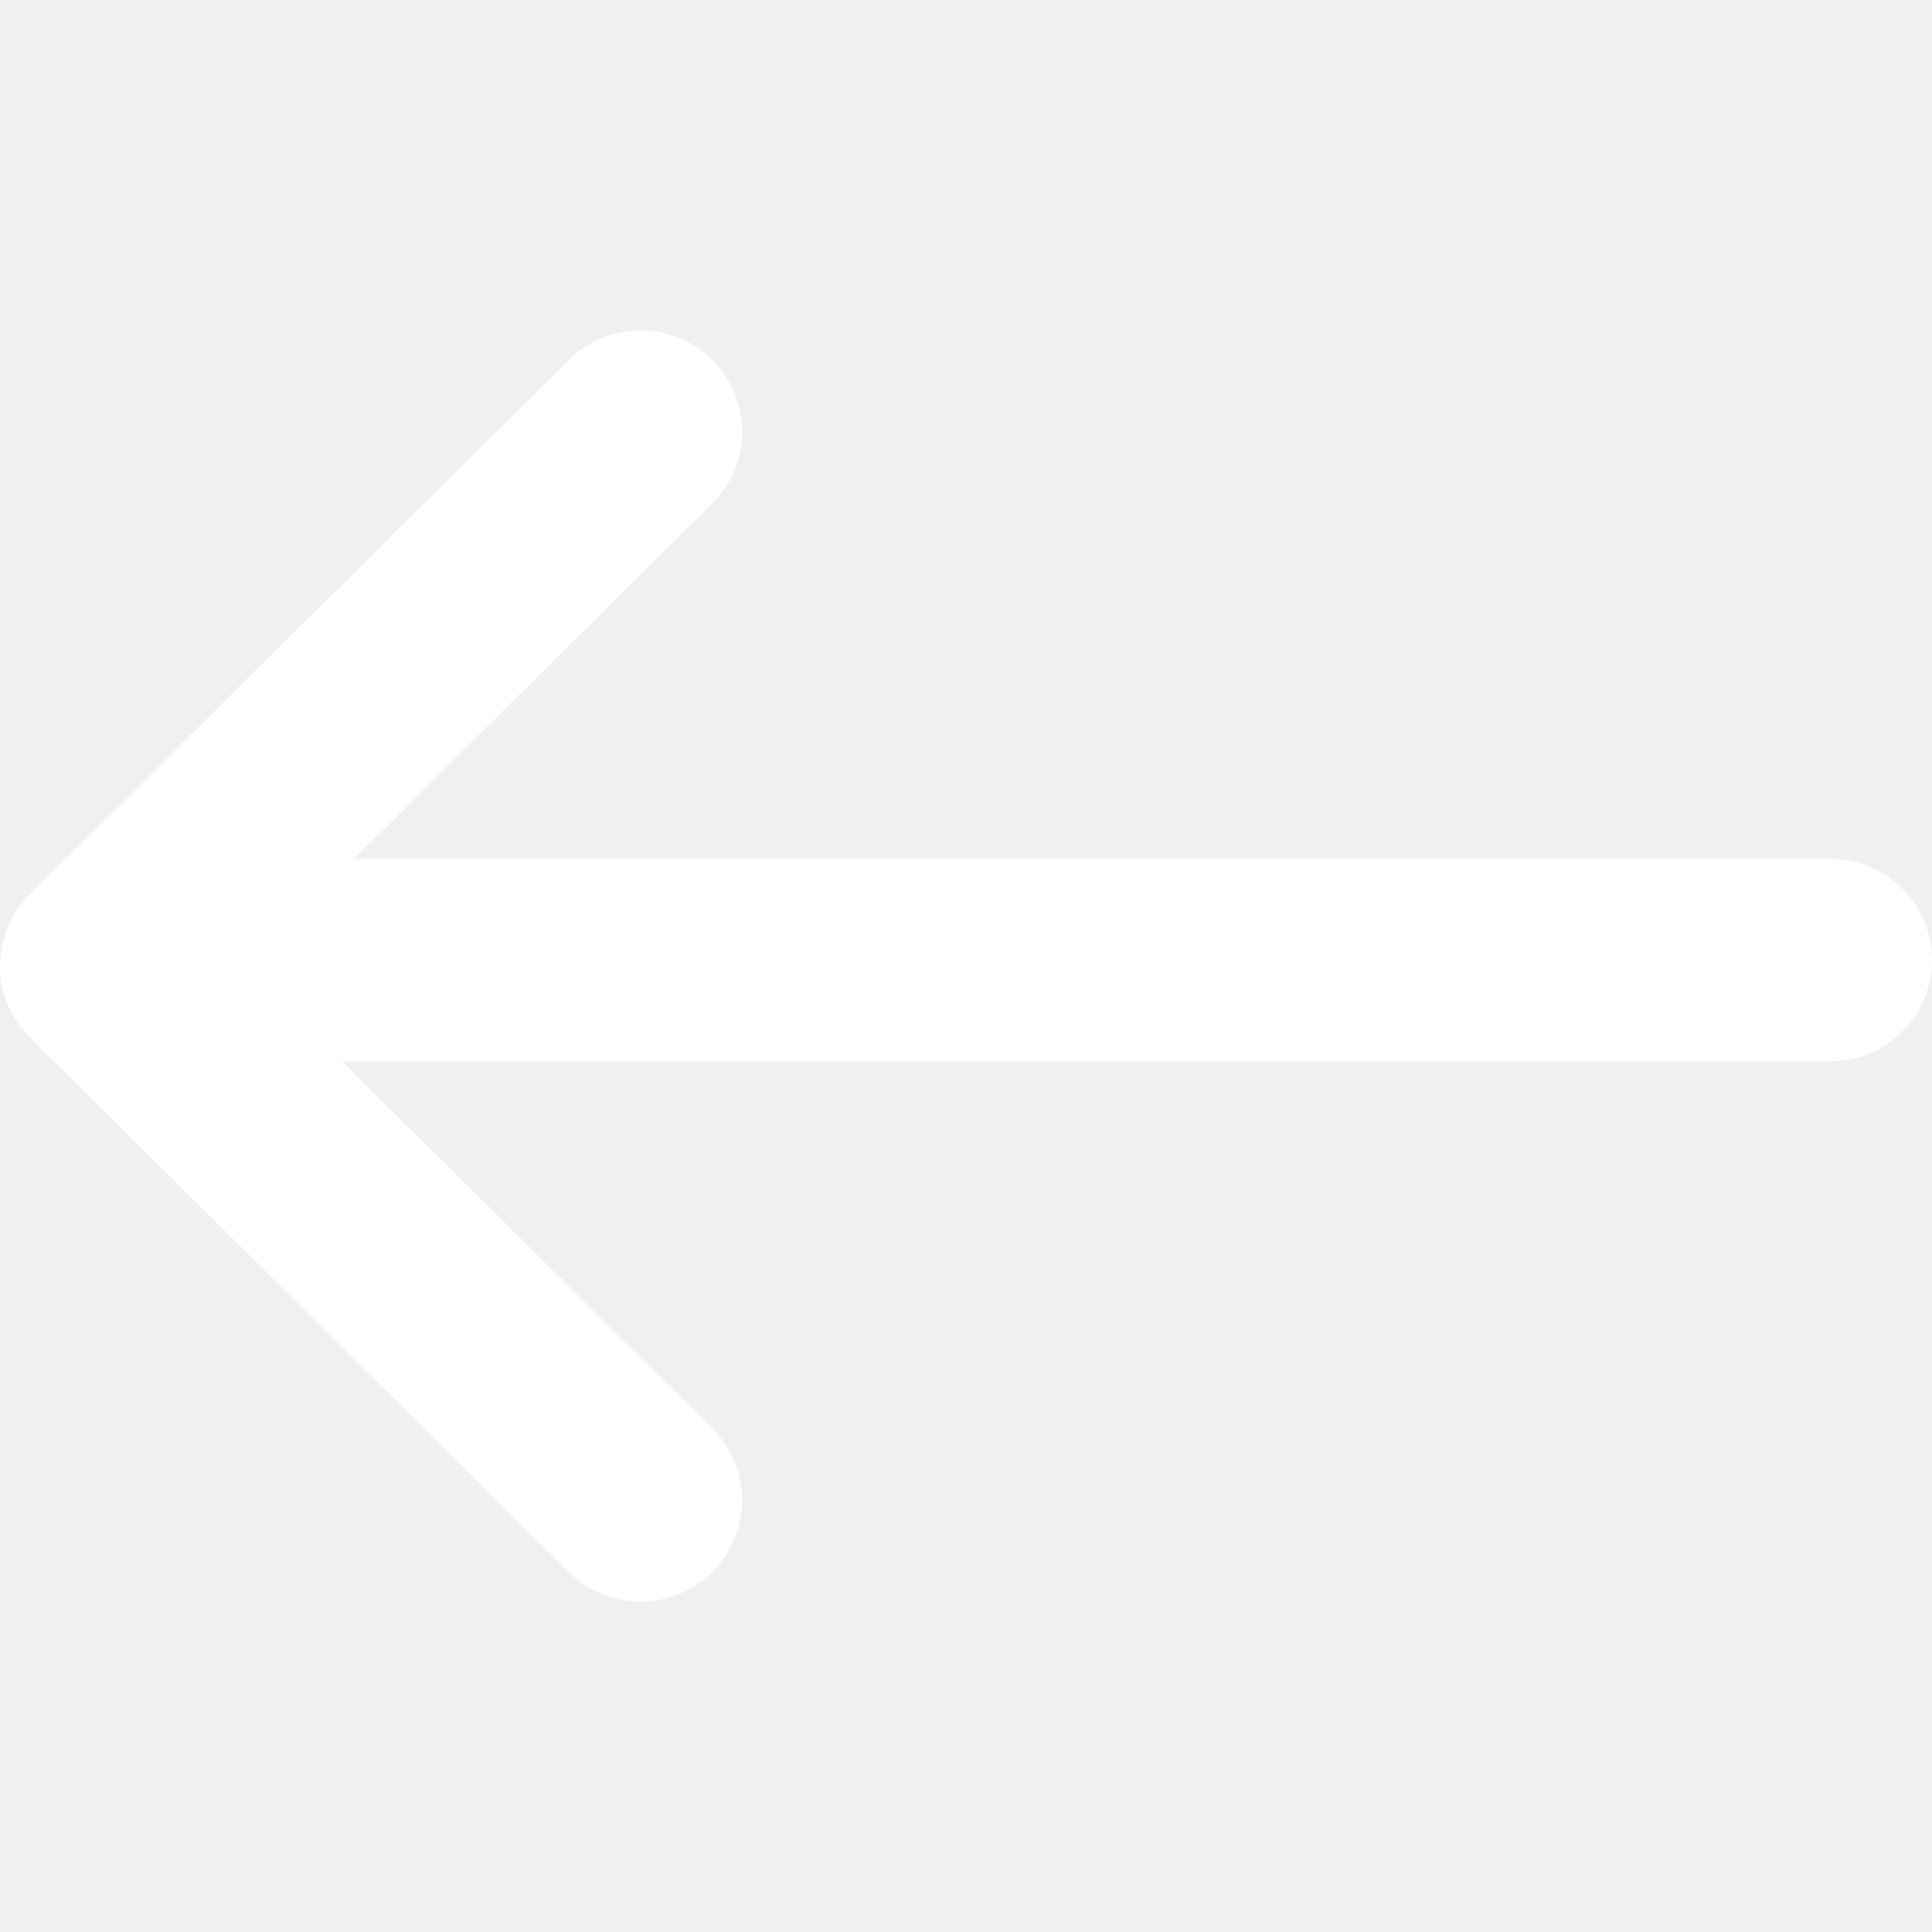
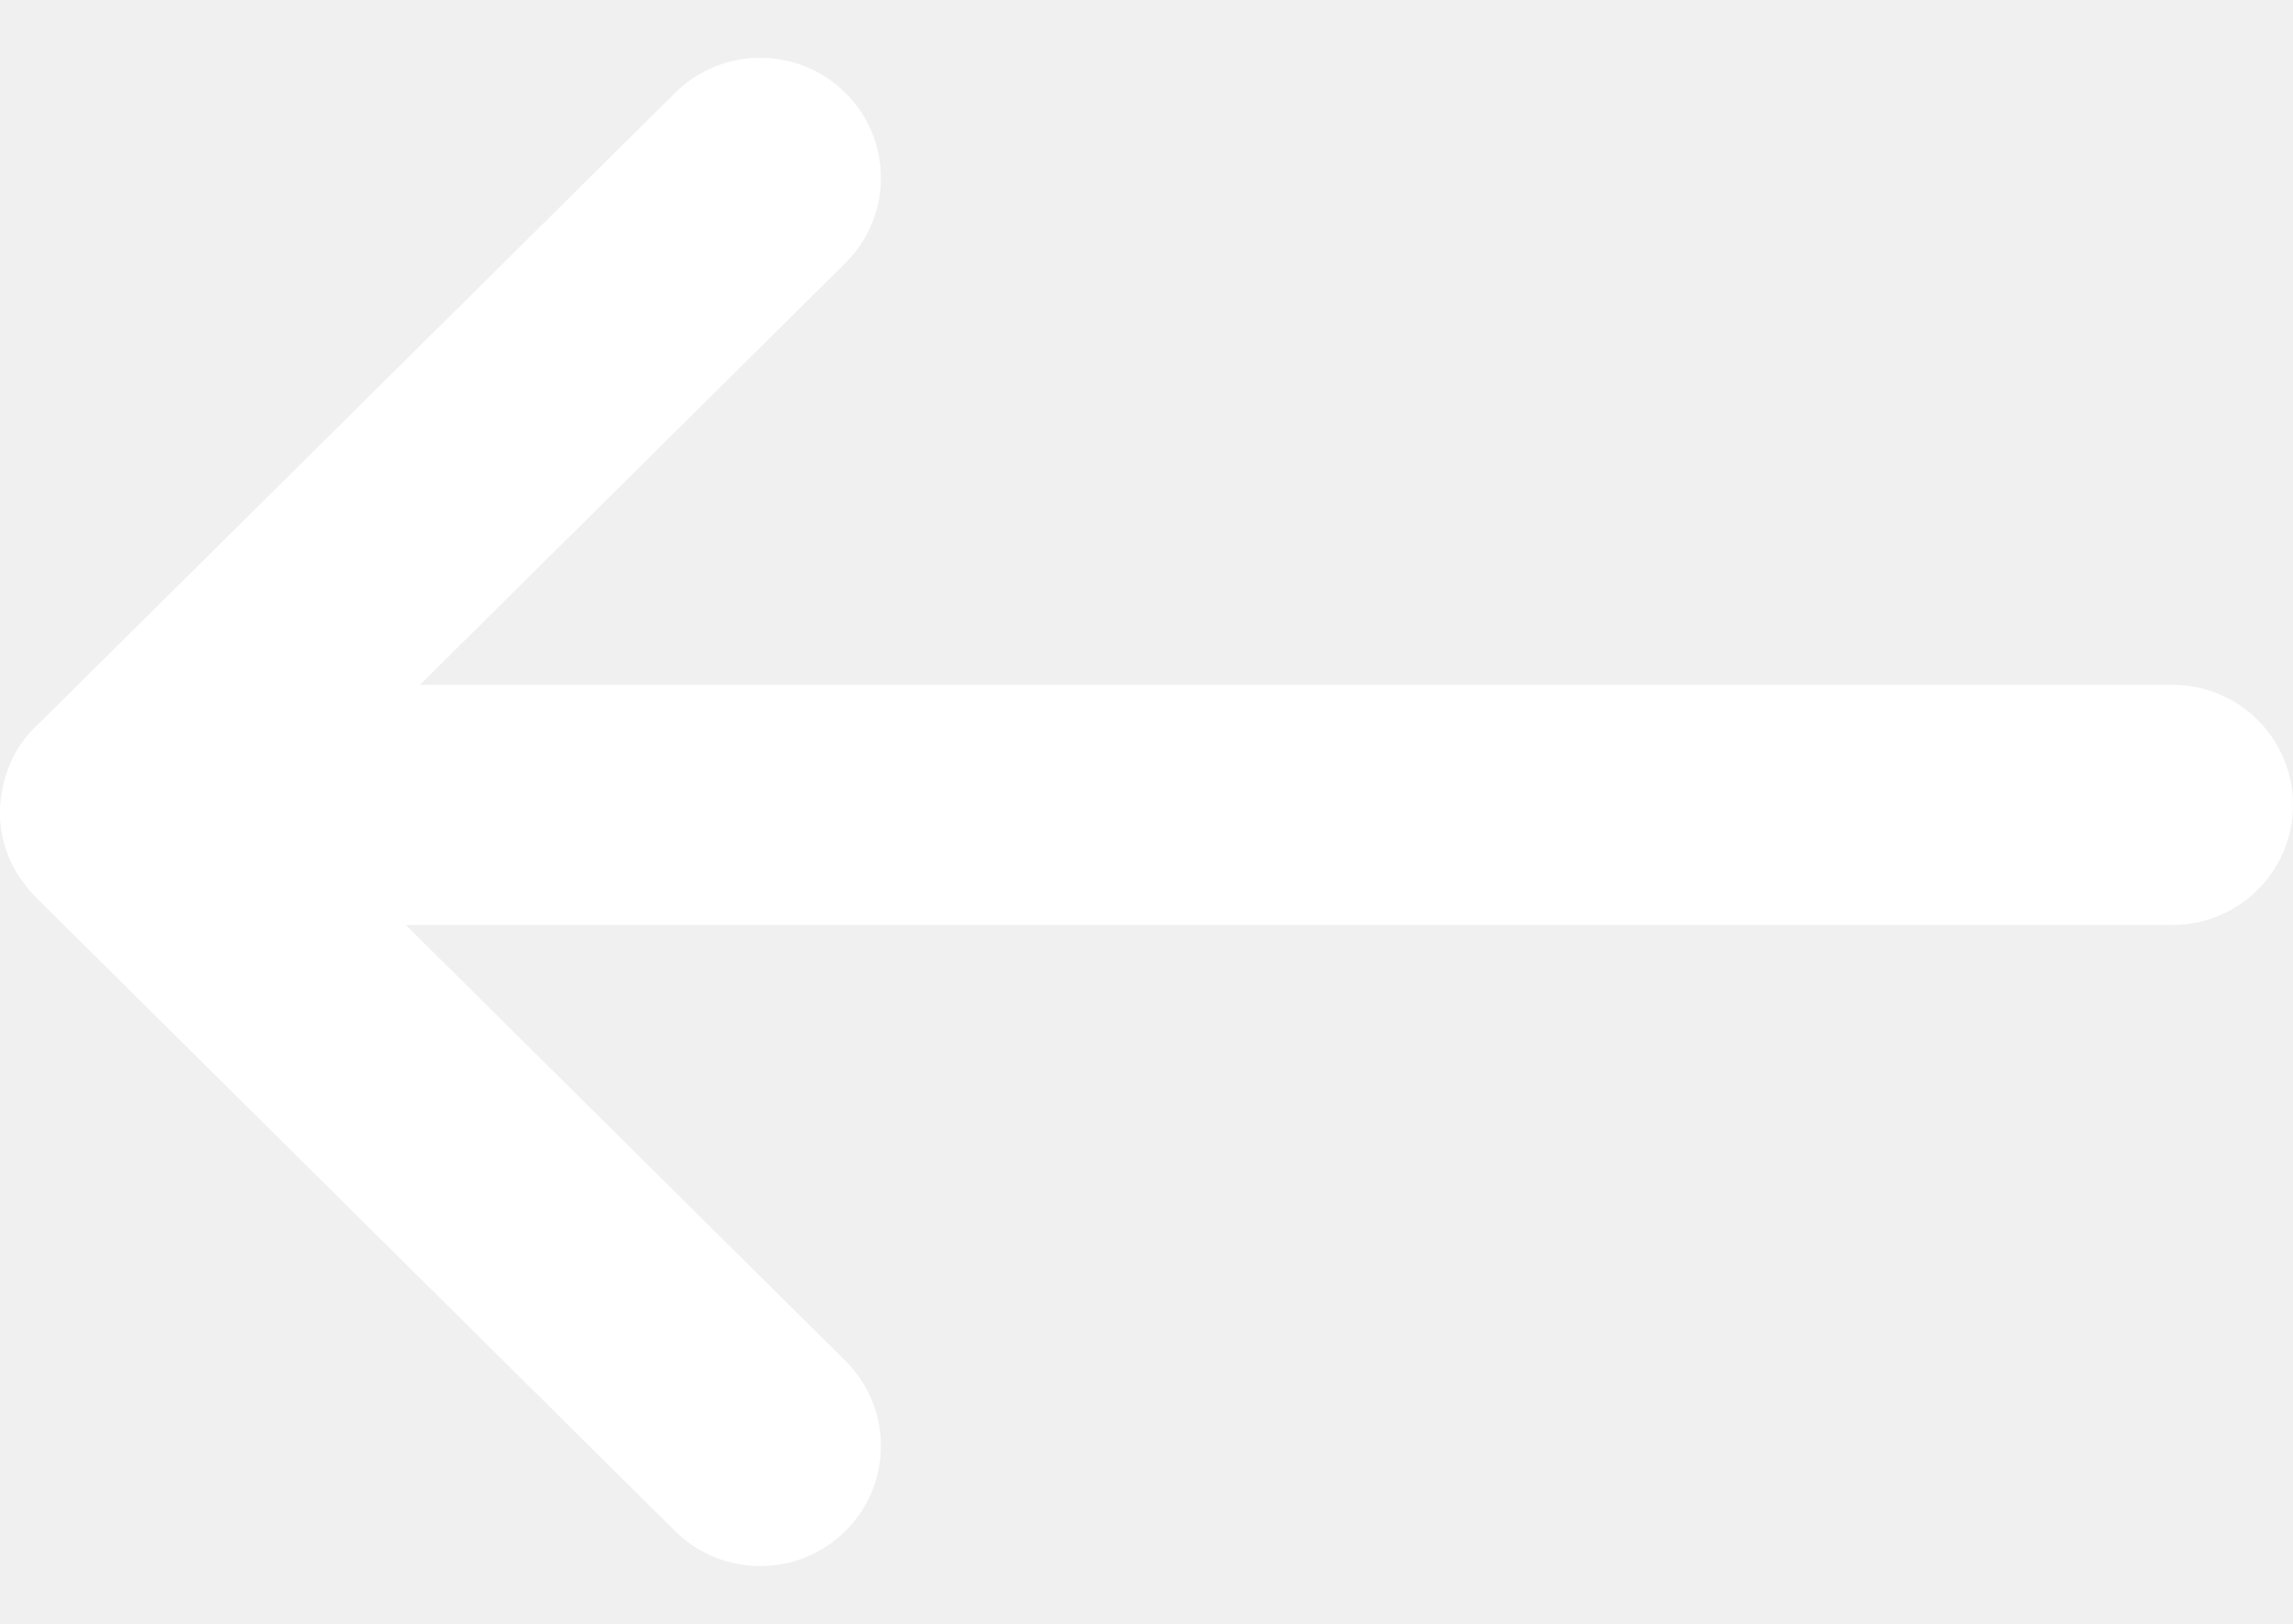
- <svg xmlns="http://www.w3.org/2000/svg" width="24" height="24" viewBox="0 0 24 24" fill="none">
-   <path d="M7.066 4.472L0.426 11.055L0.371 11.107C0.148 11.327 0.019 11.618 9.53674e-07 11.961L0.001 12.076C0.017 12.348 0.121 12.608 0.326 12.841L0.403 12.921L7.066 19.528C7.559 20.017 8.355 20.017 8.848 19.528C9.344 19.037 9.344 18.238 8.848 17.746L4.248 13.184L22.737 13.184C23.433 13.184 24 12.622 24 11.927C24 11.231 23.433 10.669 22.737 10.669L4.396 10.668L8.848 6.254C9.344 5.762 9.344 4.963 8.848 4.472C8.355 3.983 7.559 3.983 7.066 4.472Z" fill="white" />
+ <svg xmlns="http://www.w3.org/2000/svg" width="24" height="17" viewBox="0 0 24 17" fill="none">
+   <path d="M7.066 0.972L0.426 7.556L0.371 7.607C0.148 7.827 0.019 8.118 0 8.461L0.001 8.577C0.017 8.849 0.121 9.108 0.326 9.341L0.403 9.421L7.066 16.029C7.559 16.517 8.355 16.517 8.848 16.029C9.344 15.537 9.344 14.738 8.848 14.246L4.248 9.684L22.737 9.684C23.433 9.684 24 9.122 24 8.427C24 7.731 23.433 7.169 22.737 7.169L4.396 7.169L8.848 2.754C9.344 2.263 9.344 1.463 8.848 0.972C8.355 0.483 7.559 0.483 7.066 0.972Z" fill="white" />
</svg>
